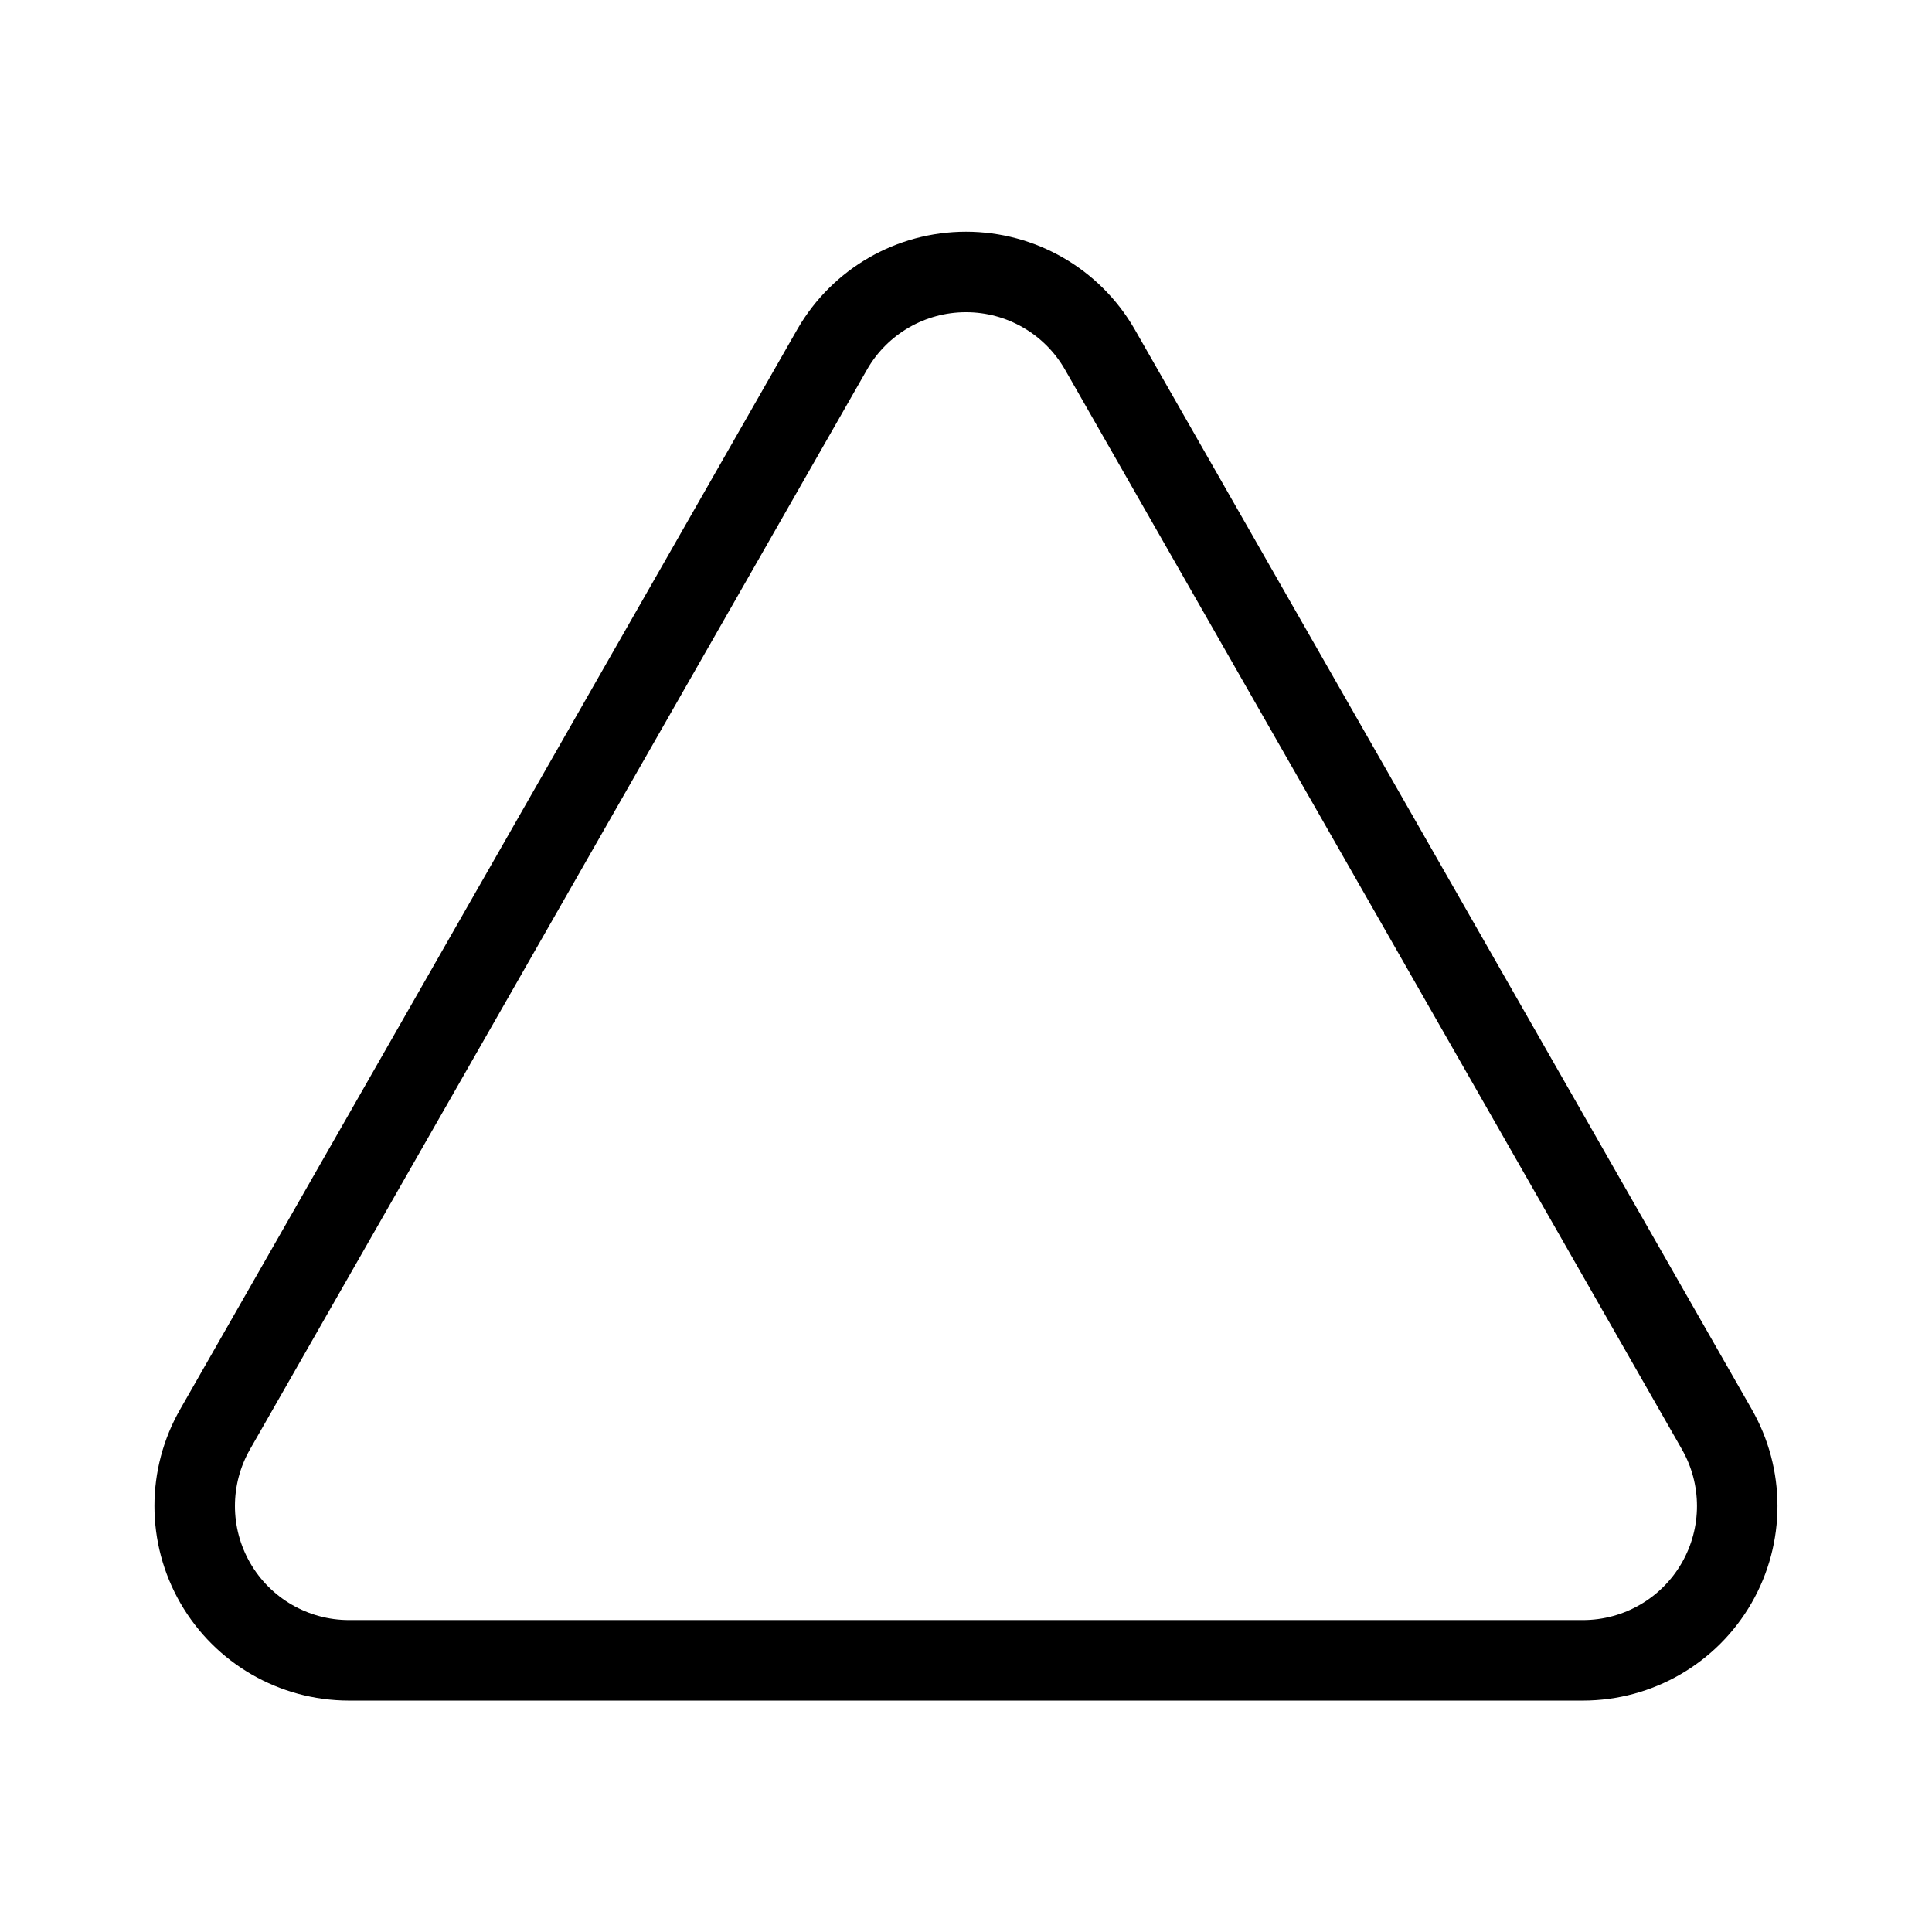
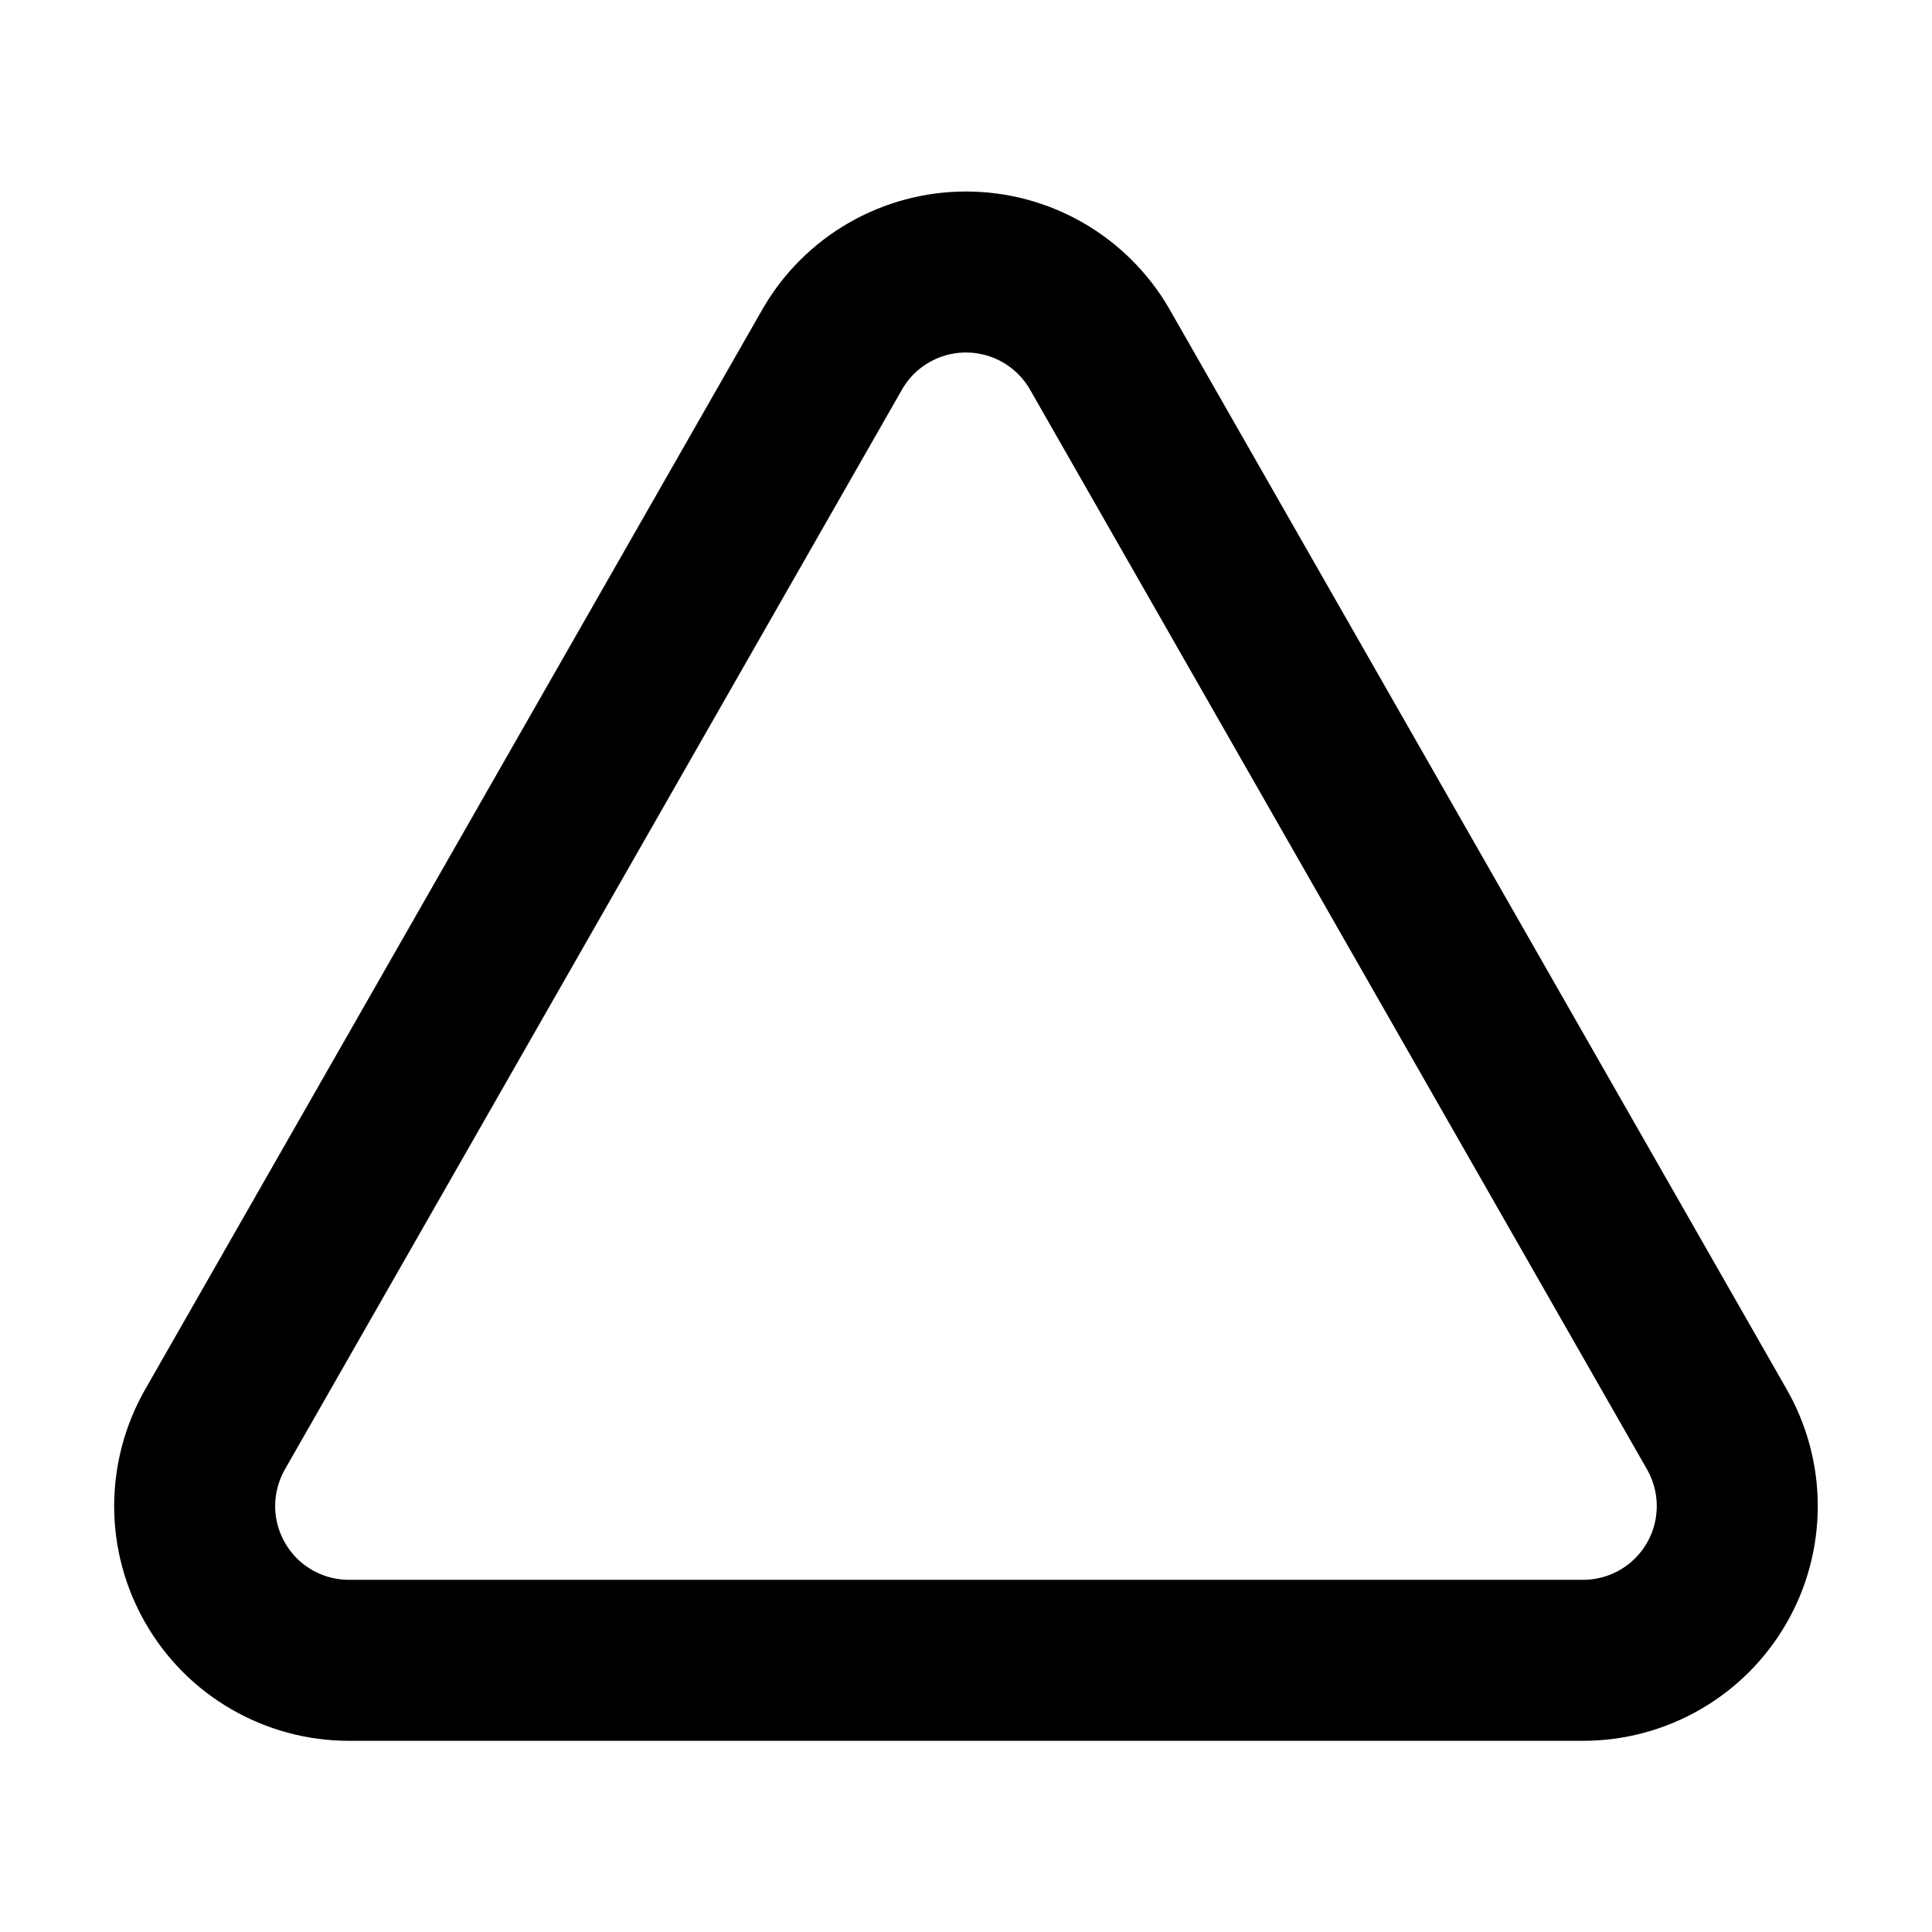
- <svg xmlns="http://www.w3.org/2000/svg" viewBox="-0.5 -0.5 24 24" fill="none" stroke="#000000" stroke-linecap="round" stroke-linejoin="round" id="Triangle--Streamline-Lucide.svg">
-   <path d="M13.158 3.833a1.917 1.917 0 0 0 -3.316 0l-7.667 13.417A1.917 1.917 0 0 0 3.833 20.125h15.333a1.917 1.917 0 0 0 1.658 -2.875Z" stroke-width="1" />
+ <svg xmlns="http://www.w3.org/2000/svg" width="24" height="24" viewBox="0 0 24 24" fill="none">
+   <path d="M13.658 4.334C13.489 4.043 13.247 3.802 12.957 3.635C12.665 3.467 12.336 3.379 12 3.379C11.664 3.379 11.334 3.467 11.043 3.635C10.752 3.802 10.51 4.043 10.342 4.334L2.675 17.75C2.507 18.042 2.419 18.372 2.418 18.708C2.418 19.045 2.507 19.375 2.675 19.666C2.843 19.958 3.084 20.2 3.376 20.368C3.667 20.536 3.997 20.625 4.333 20.625H19.666C20.003 20.625 20.333 20.536 20.624 20.368C20.915 20.2 21.157 19.958 21.325 19.666C21.493 19.375 21.581 19.045 21.581 18.708C21.581 18.372 21.492 18.042 21.324 17.75L13.658 4.334Z" stroke="black" stroke-width="2" stroke-linecap="round" stroke-linejoin="round" />
</svg>
